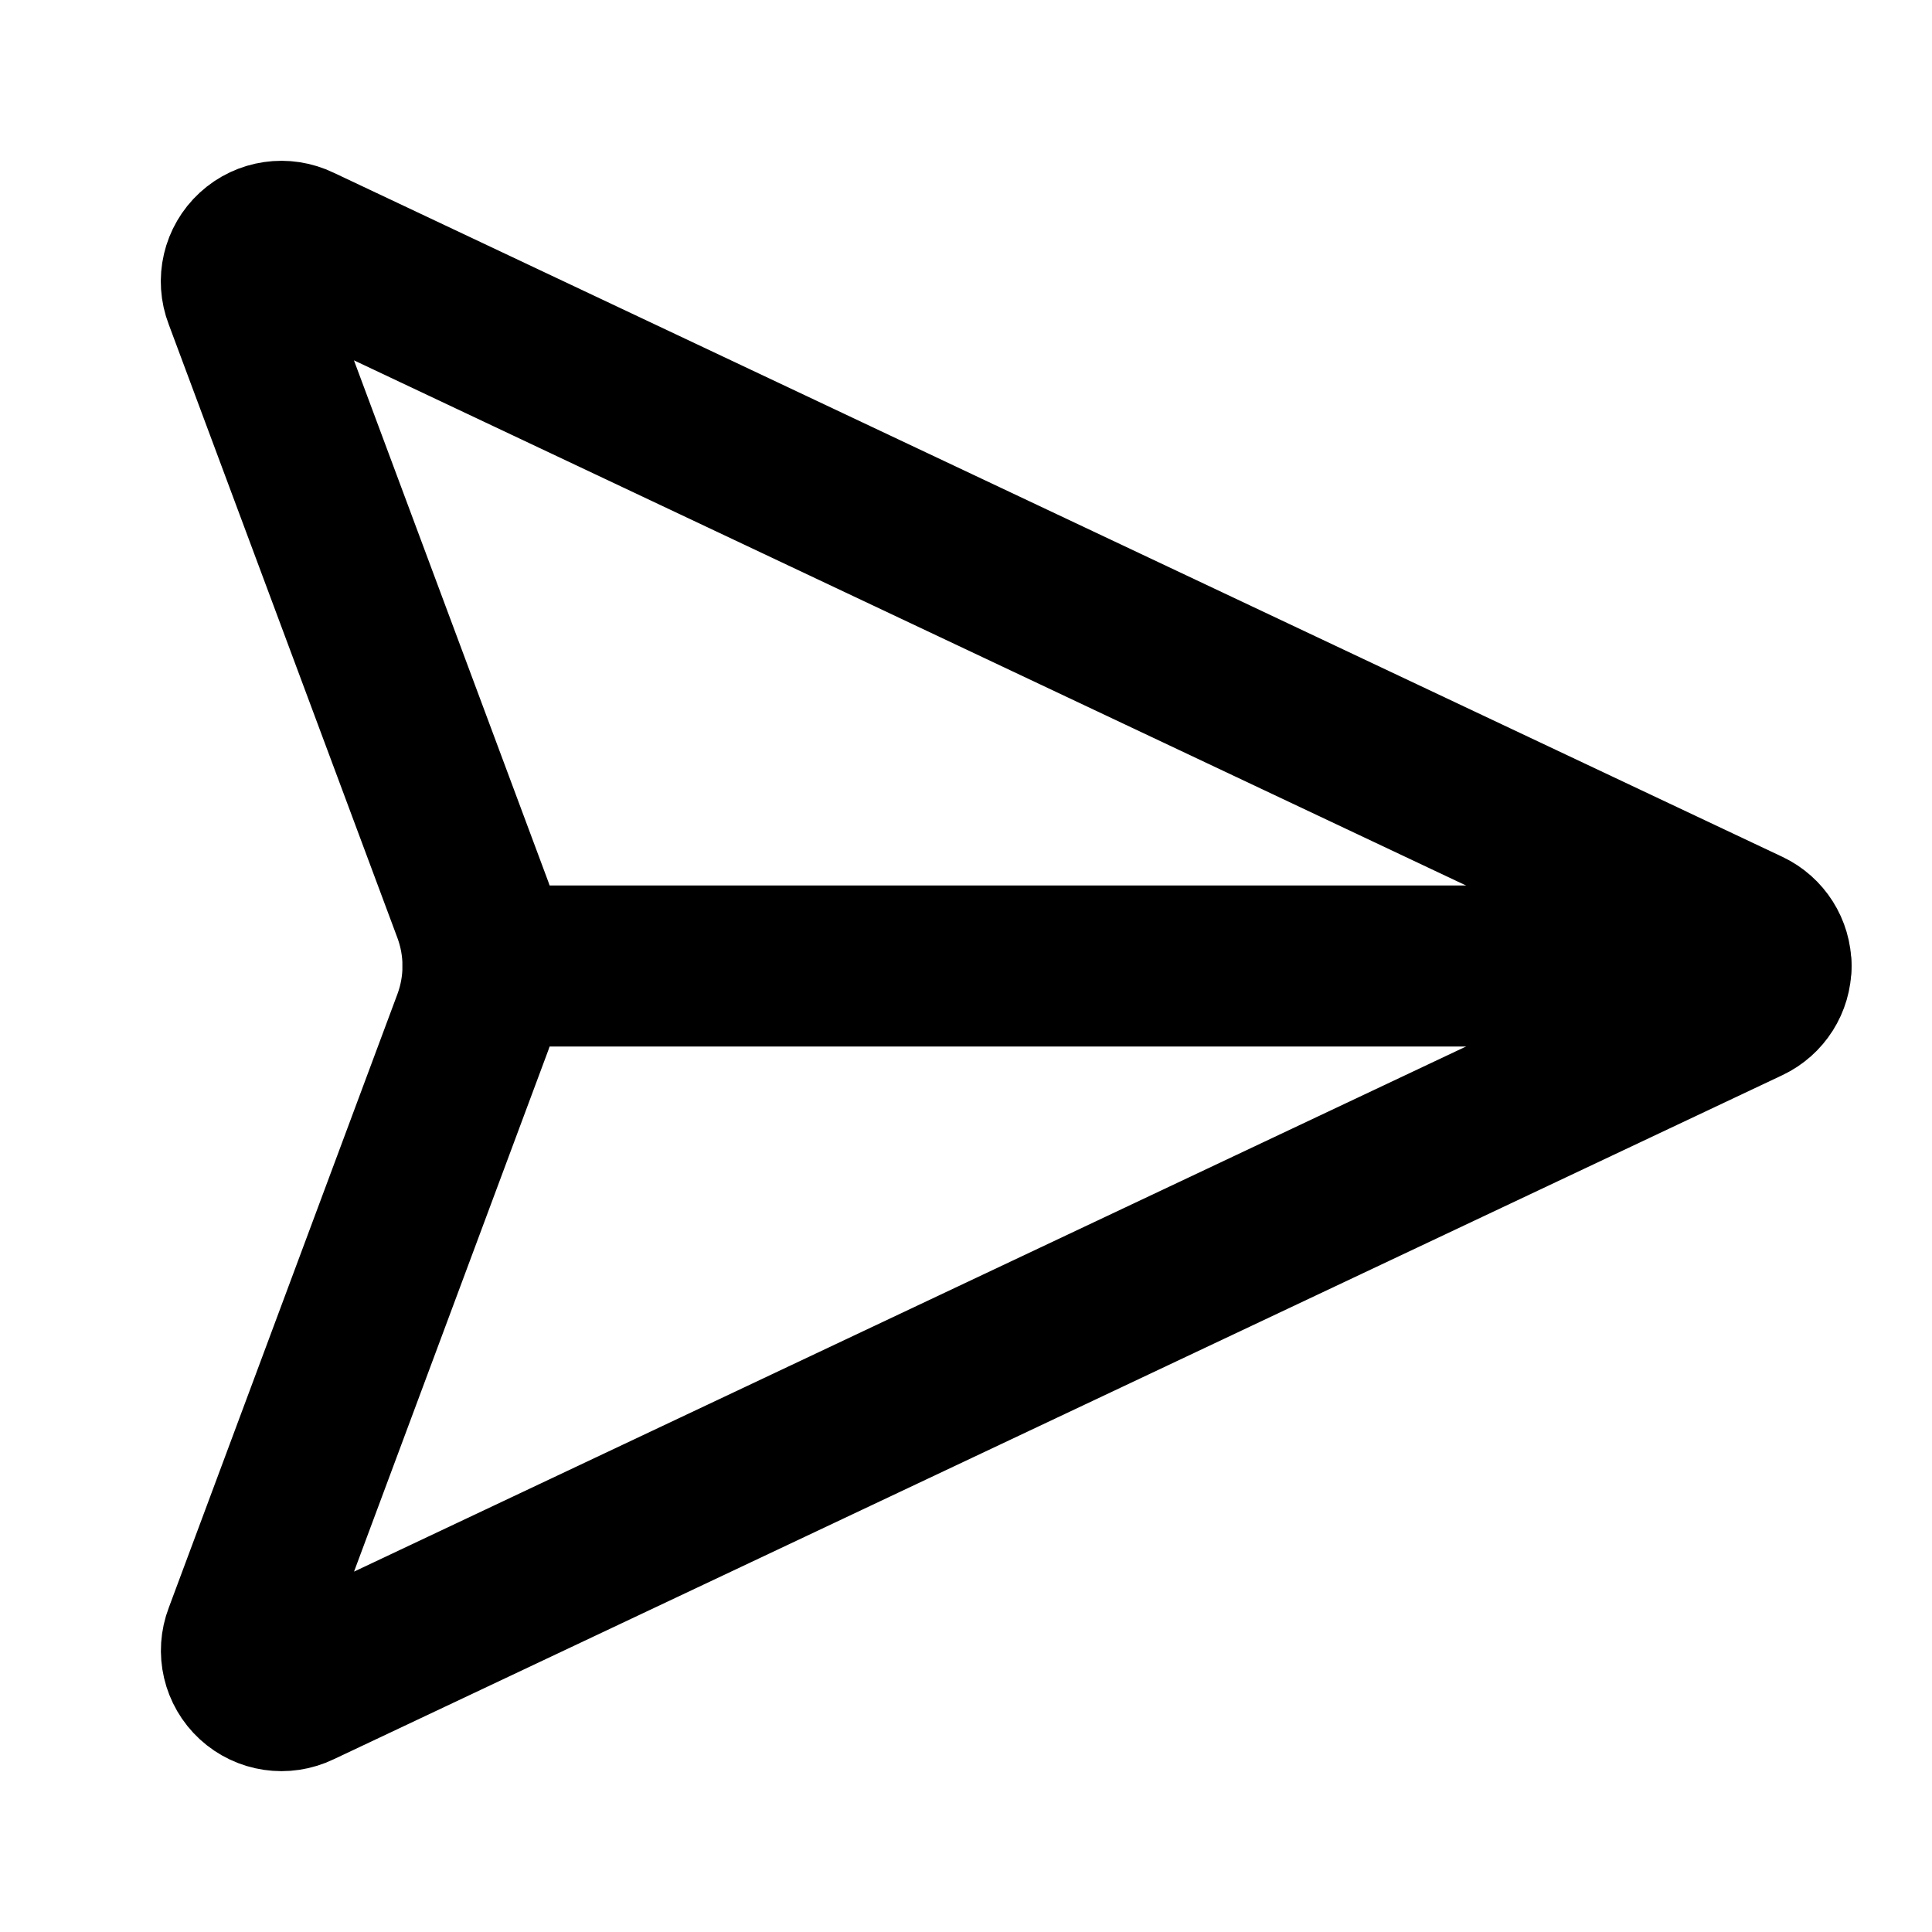
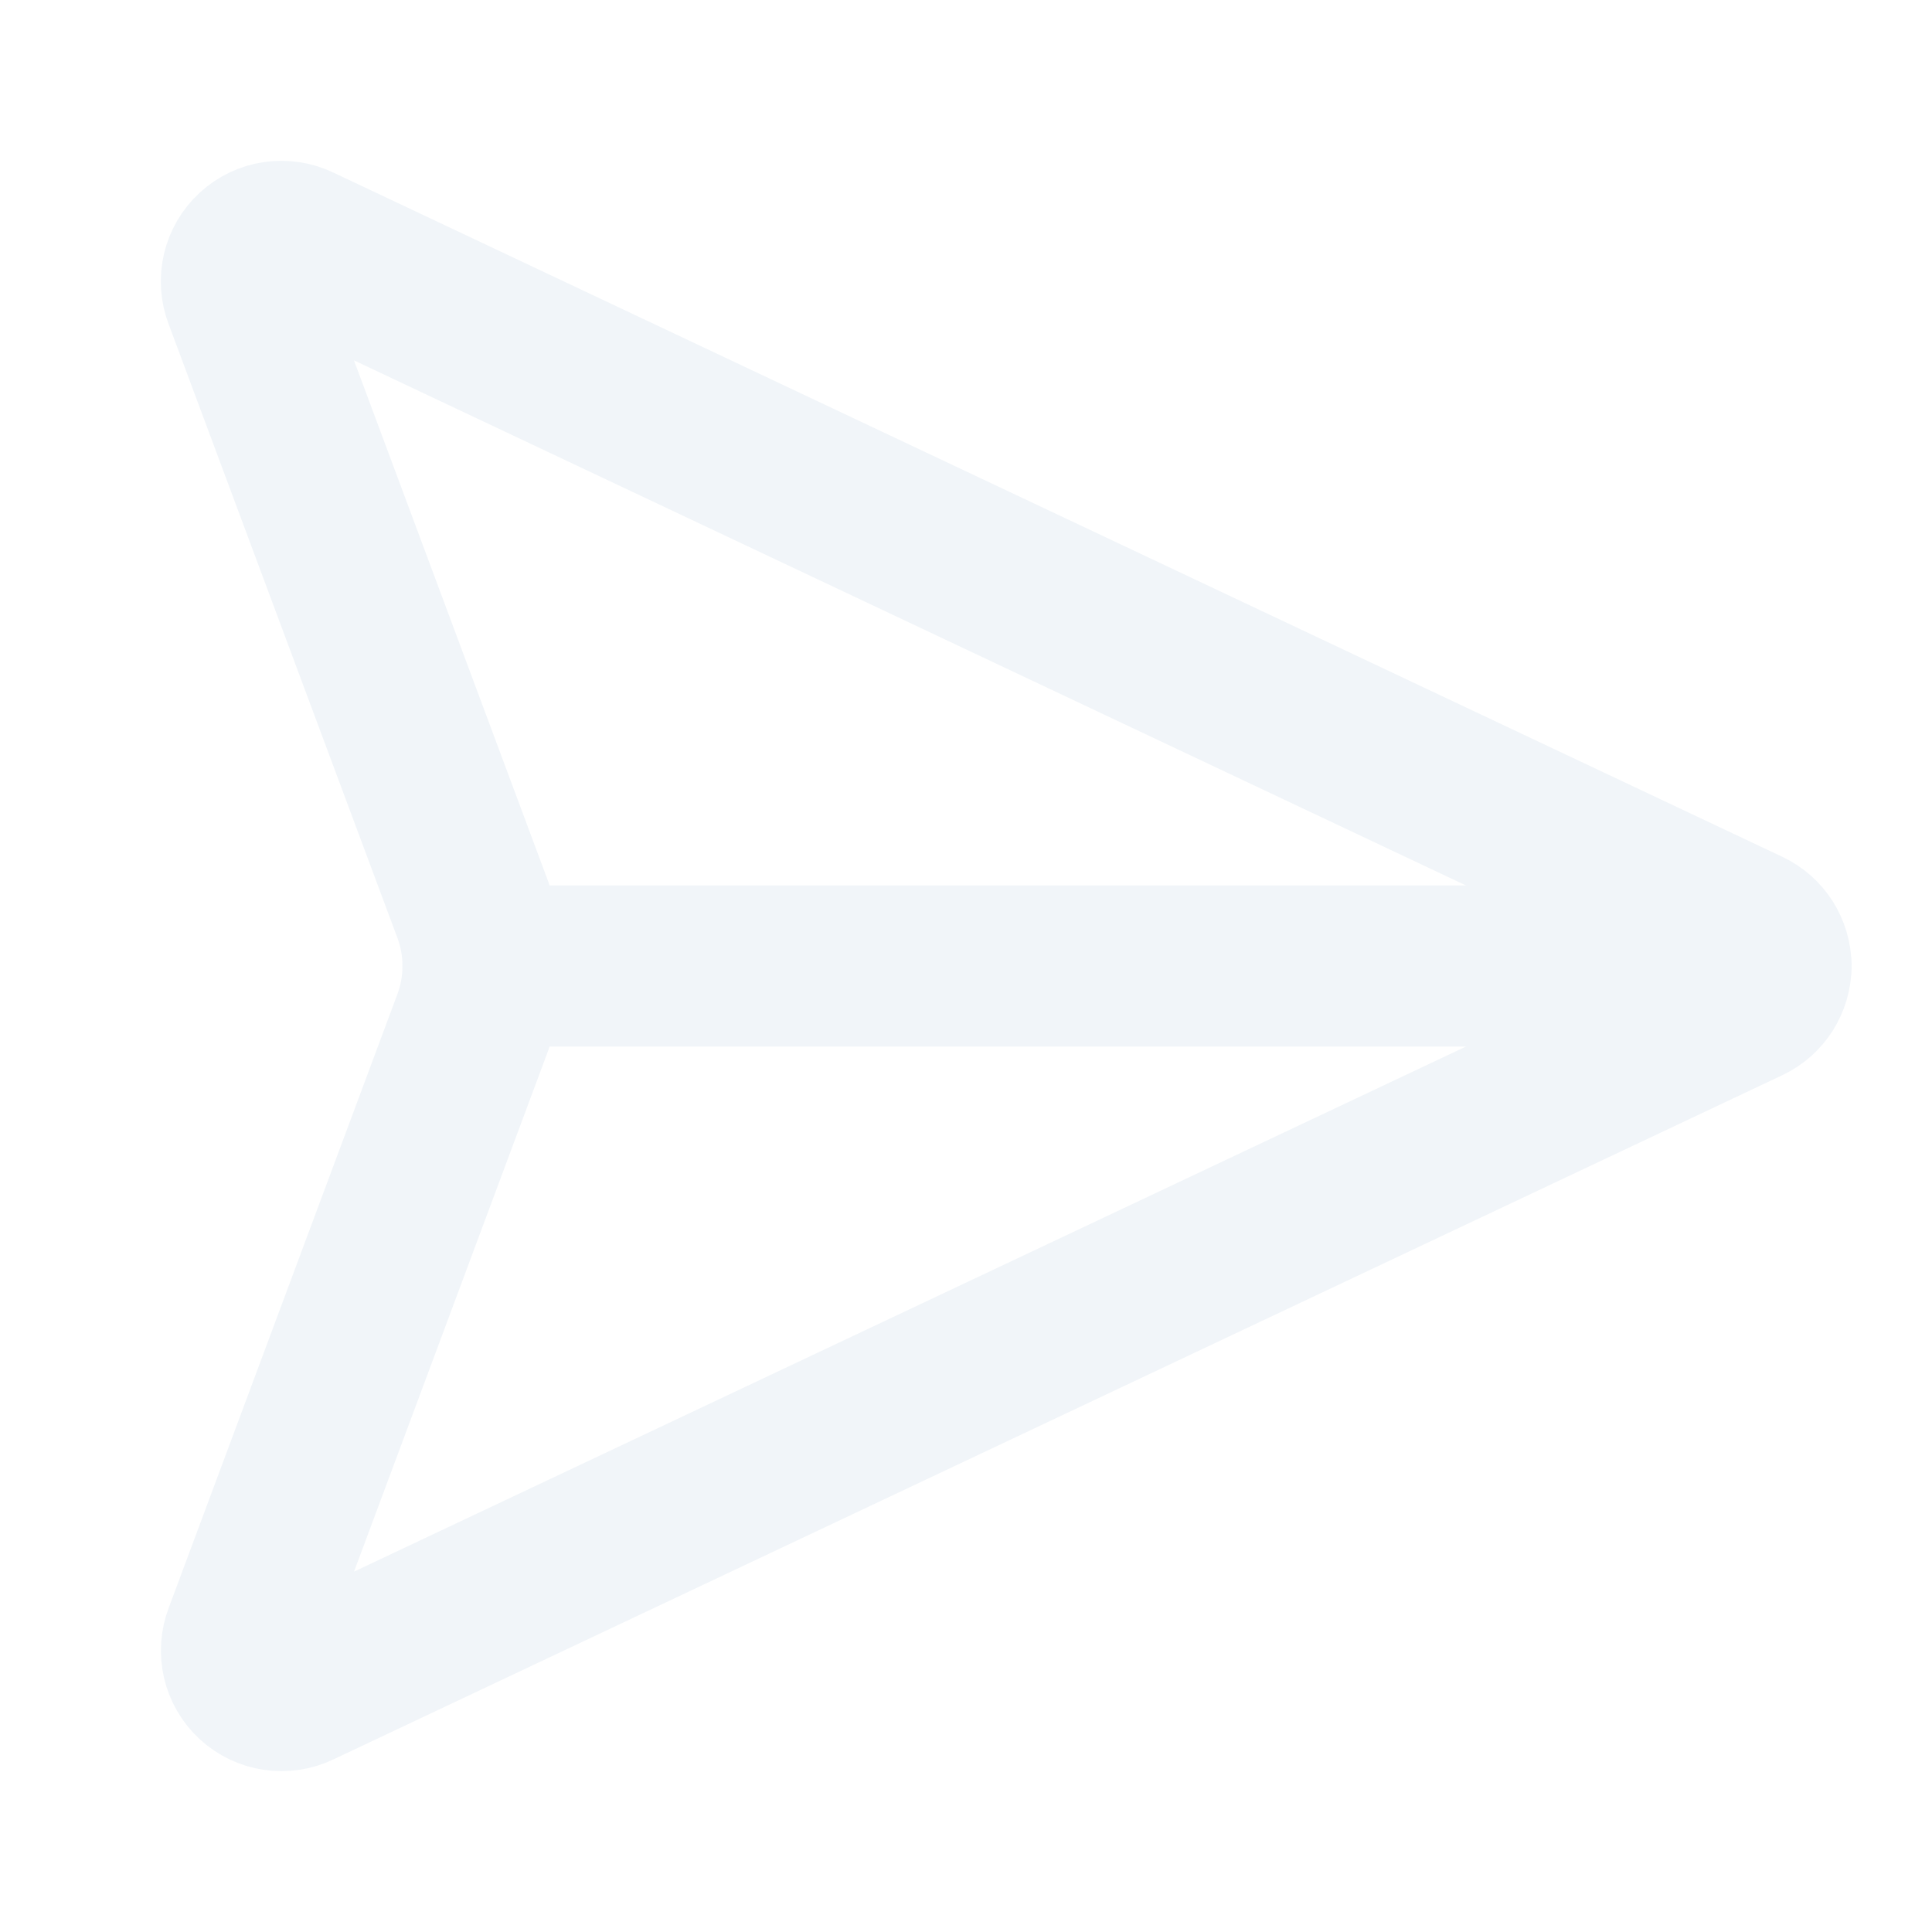
- <svg xmlns="http://www.w3.org/2000/svg" width="24" height="24" viewBox="0 0 24 24" fill="none" stroke="currentColor" stroke-width="2" stroke-linecap="round" stroke-linejoin="round" class="lucide lucide-send-horizontal-icon lucide-send-horizontal">
+ <svg xmlns="http://www.w3.org/2000/svg" width="24" height="24" viewBox="0 0 24 24" fill="none" stroke="#f1f5f9" stroke-width="2" stroke-linecap="round" stroke-linejoin="round" class="lucide lucide-send-horizontal-icon lucide-send-horizontal">
  <path d="M3.714 3.048a.498.498 0 0 0-.683.627l2.843 7.627a2 2 0 0 1 0 1.396l-2.842 7.627a.498.498 0 0 0 .682.627l18-8.5a.5.5 0 0 0 0-.904z" />
  <path d="M6 12h16" />
</svg>
